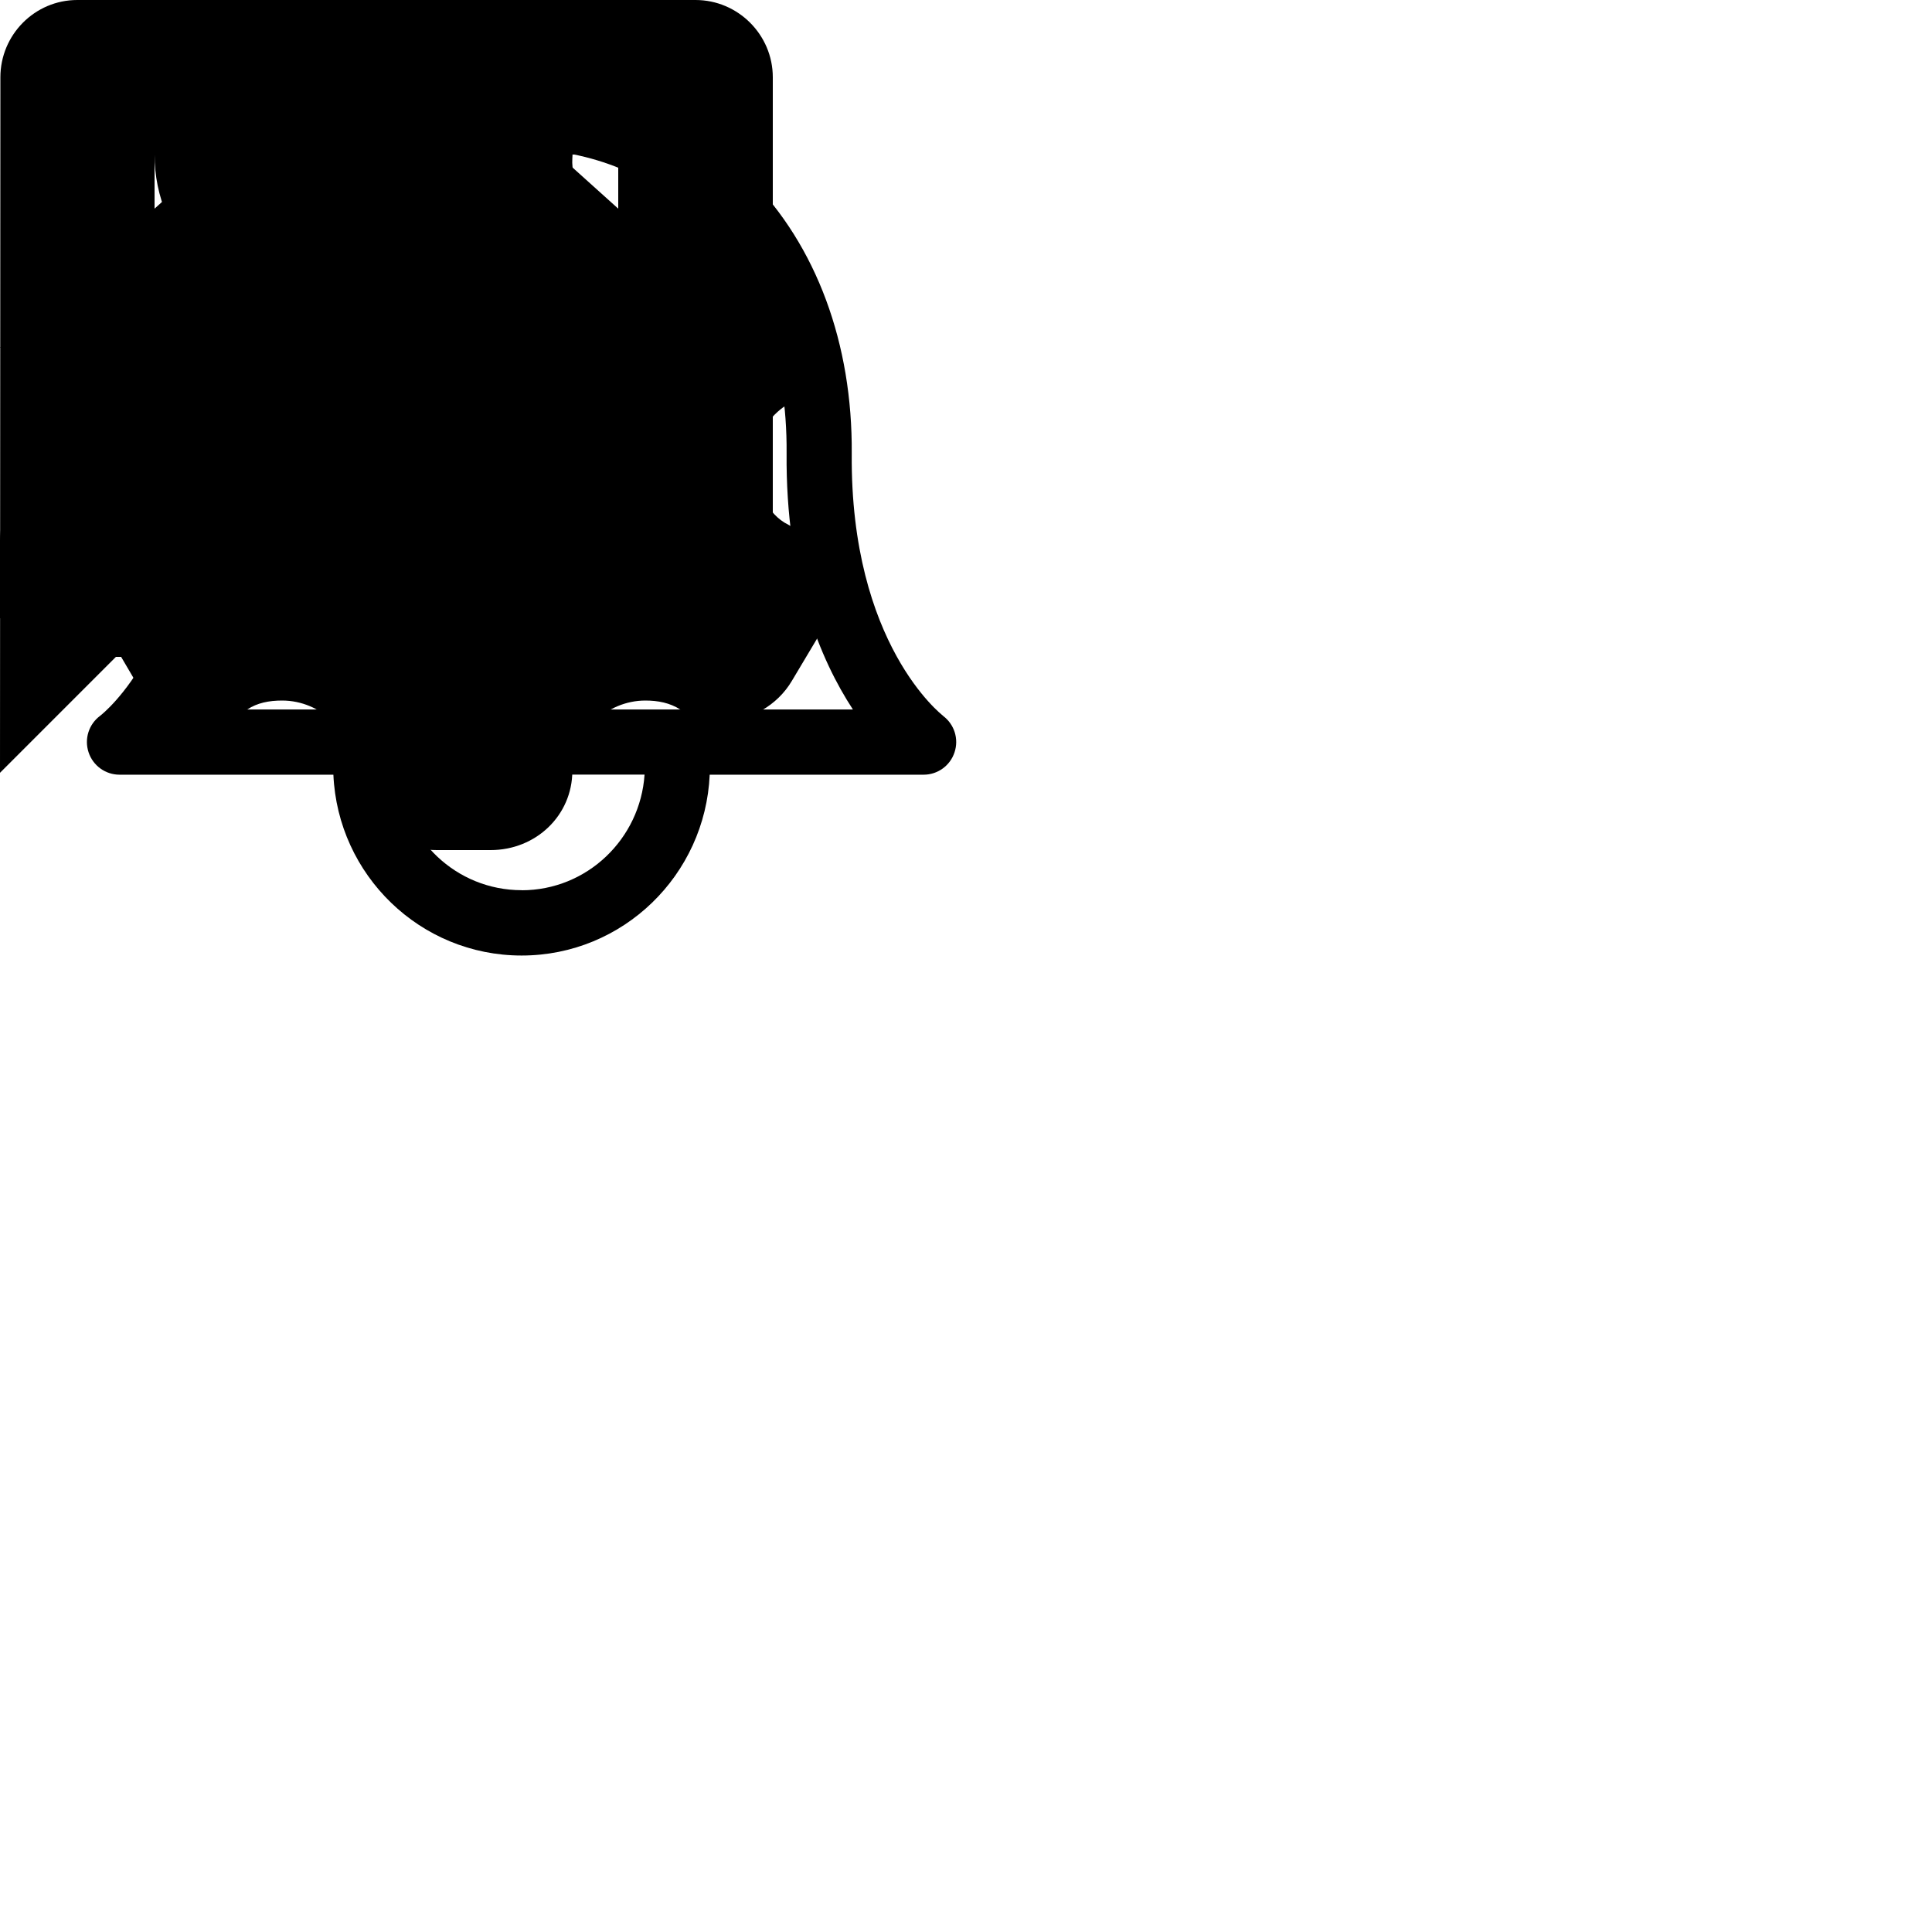
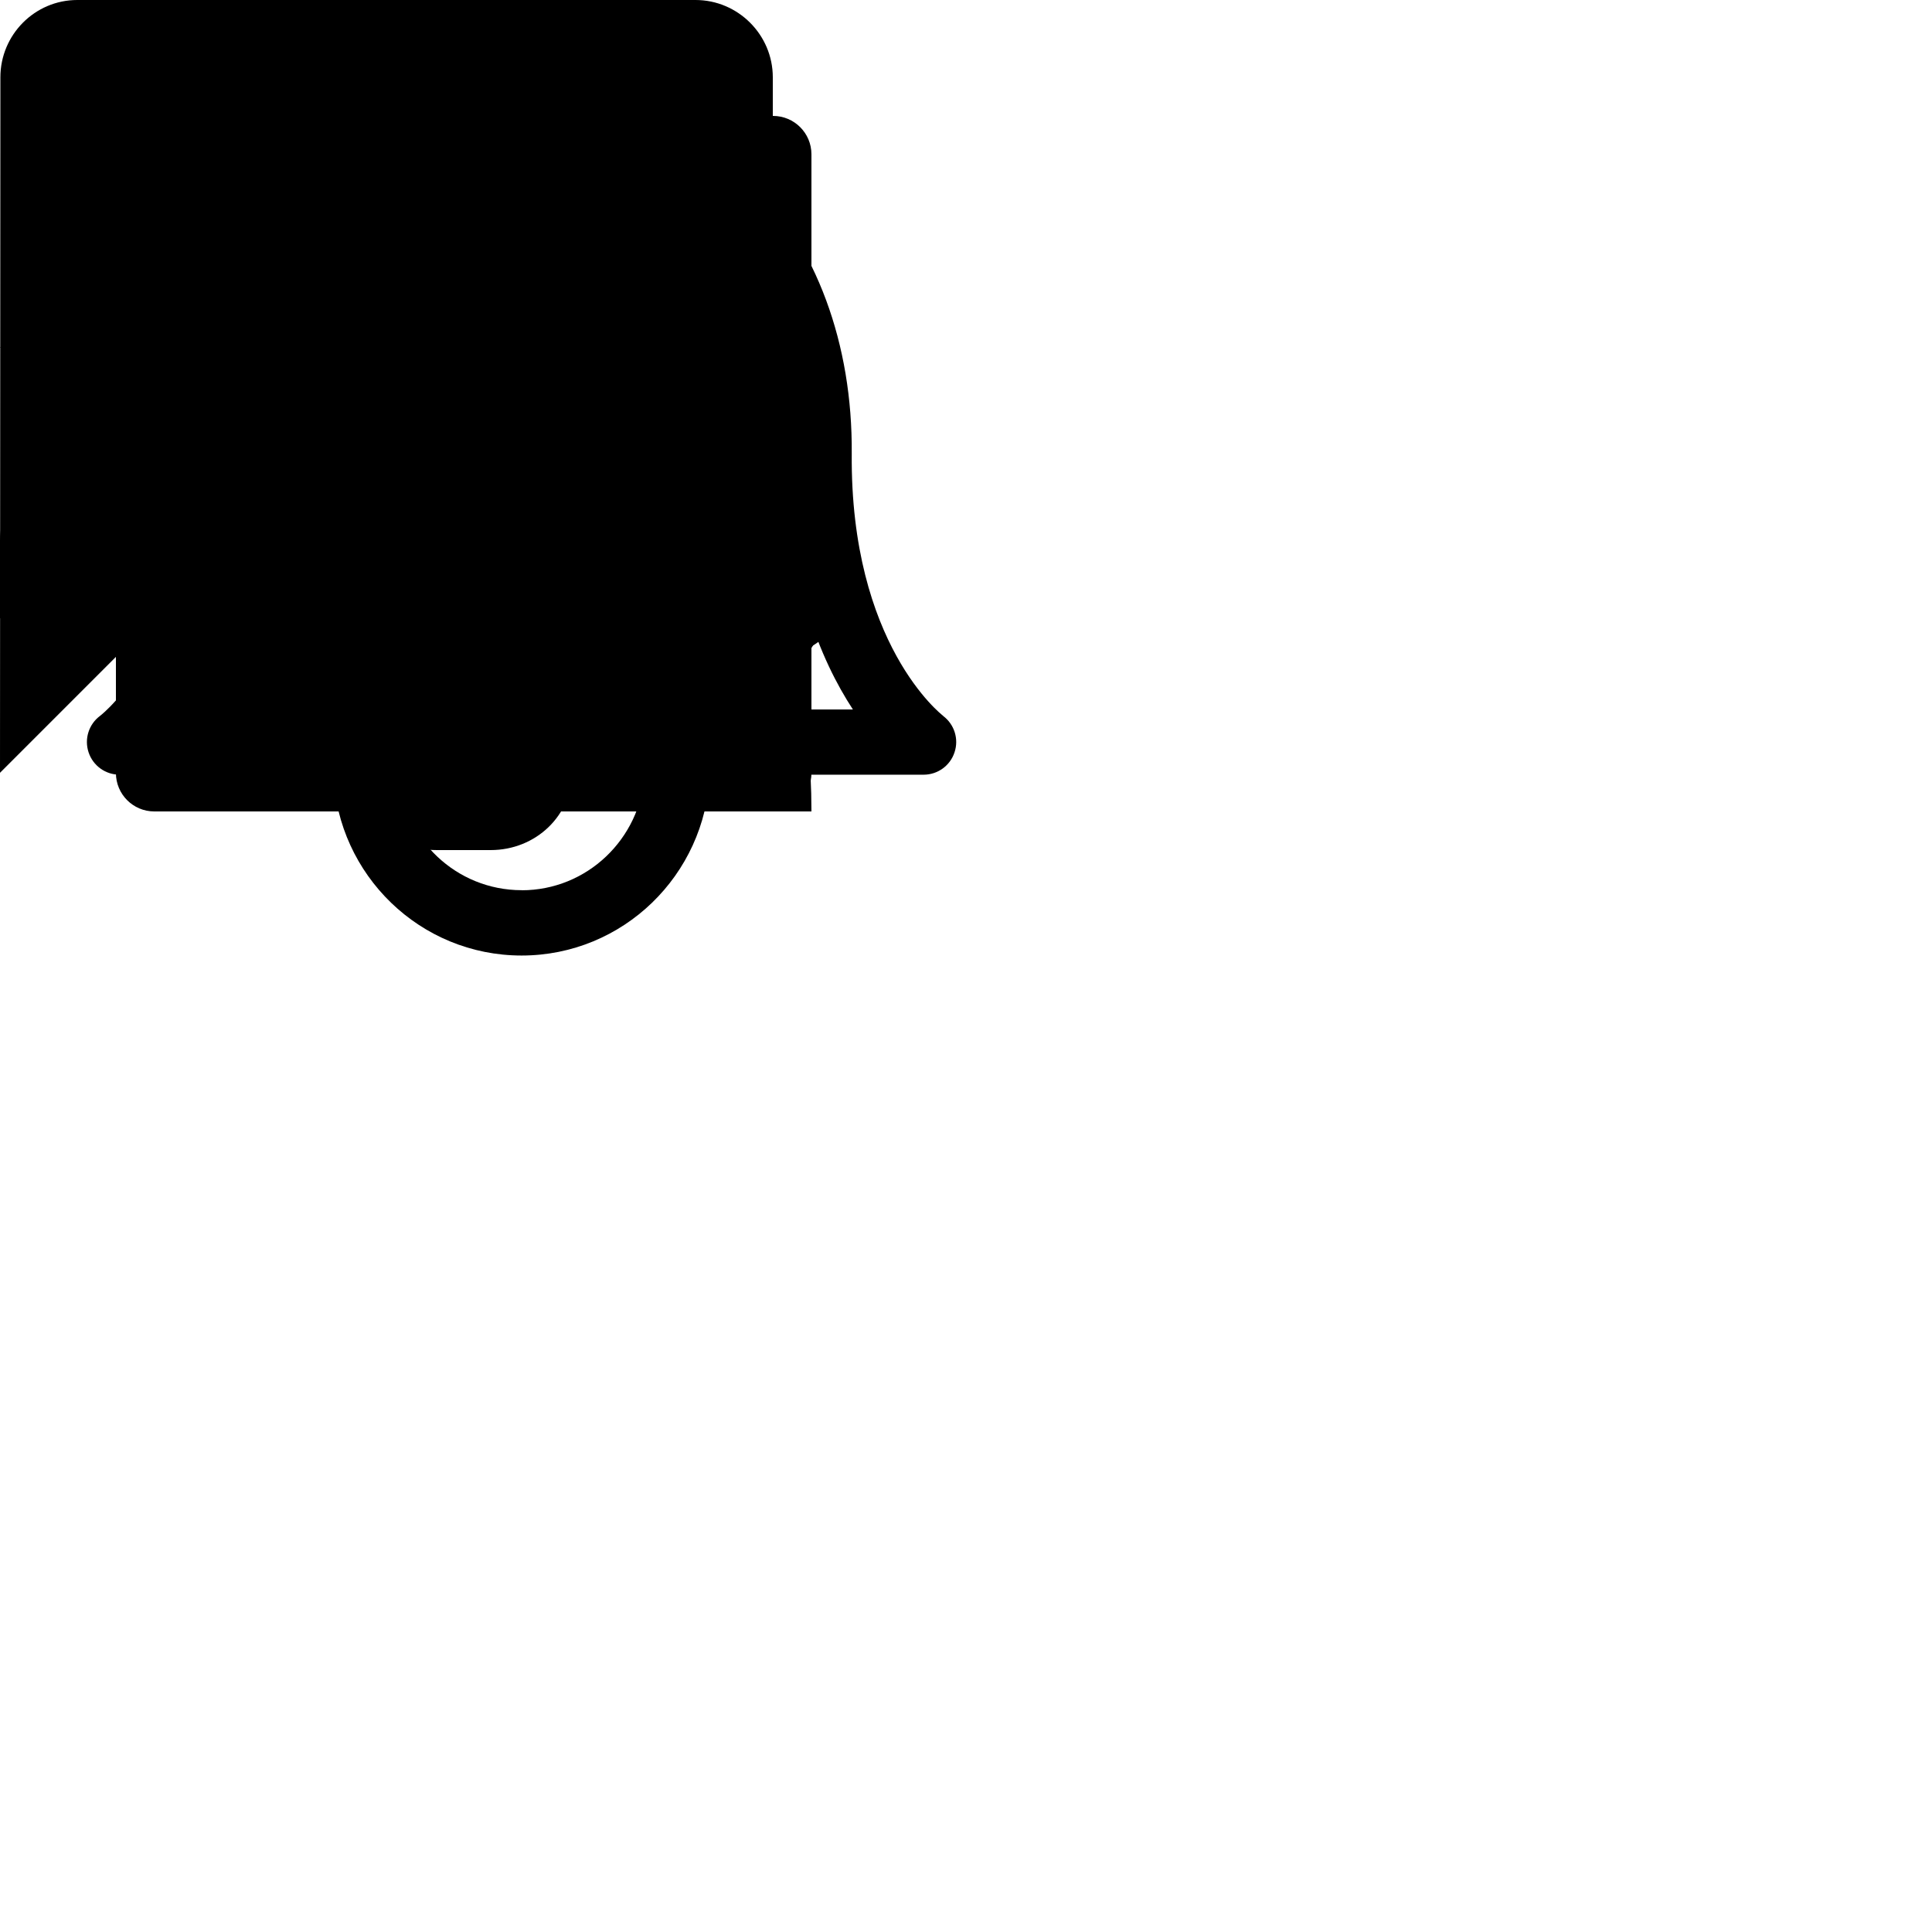
<svg xmlns="http://www.w3.org/2000/svg" viewBox="0 0 50 50" width="50px" height="50px">
  <g id="home">
    <path d="M8 17V11H12V17H17V9H20L10 0L0 9H3V17H8Z" fill="currentColor" />
  </g>
  <g id="profile">
    <path d="M8 8C10.21 8 12 6.21 12 4C12 1.79 10.21 0 8 0C5.79 0 4 1.79 4 4C4 6.21 5.79 8 8 8ZM8 10C5.33 10 0 11.34 0 14V16H16V14C16 11.34 10.67 10 8 10Z" fill="currentColor" />
  </g>
  <g id="messages">
    <path d="M18 0H2C0.9 0 0.01 0.9 0.01 2L0 20L4 16H18C19.1 16 20 15.1 20 14V2C20 0.9 19.1 0 18 0ZM16 12H4V10H16V12ZM16 9H4V7H16V9ZM16 6H4V4H16V6Z" fill="currentColor" />
  </g>
  <g id="notifications">
    <path d="M24.409 18.526C24.387 18.509 22.002 16.681 22.043 11.743C22.066 8.894 21.13 6.363 19.403 4.616C17.856 3.049 15.761 2.183 13.506 2.171H13.491C11.236 2.183 9.142 3.049 7.594 4.617C5.868 6.364 4.93 8.894 4.955 11.743C4.996 16.614 2.682 18.456 2.59 18.526C2.297 18.744 2.178 19.123 2.292 19.469C2.406 19.816 2.73 20.049 3.093 20.049H8.628C8.742 22.647 10.874 24.729 13.499 24.729C16.123 24.729 18.253 22.647 18.367 20.049H23.904C24.266 20.049 24.59 19.817 24.703 19.47C24.819 19.125 24.699 18.745 24.407 18.528L24.409 18.526ZM13.5 23.038C11.807 23.038 10.429 21.714 10.319 20.047H16.681C16.569 21.712 15.193 23.04 13.5 23.04V23.038ZM4.928 18.36C5.76 17.087 6.669 14.954 6.642 11.727C6.622 9.297 7.367 7.247 8.794 5.802C10.024 4.556 11.697 3.867 13.5 3.859C15.303 3.868 16.973 4.556 18.203 5.803C19.631 7.248 20.377 9.297 20.357 11.728C20.33 14.955 21.24 17.089 22.073 18.361H4.928V18.36Z" fill="currentColor" />
  </g>
  <g id="settings">
    <path fill-rule="evenodd" clip-rule="evenodd" d="M20.402 13.58C20.76 13.77 21.036 14.07 21.23 14.37C21.608 14.99 21.578 15.75 21.21 16.42L20.494 17.62C20.116 18.26 19.411 18.66 18.685 18.66C18.328 18.66 17.929 18.56 17.602 18.36C17.336 18.19 17.03 18.13 16.703 18.13C15.691 18.13 14.843 18.96 14.812 19.95C14.812 21.1 13.872 22 12.697 22H11.307C10.121 22 9.181 21.1 9.181 19.95C9.161 18.96 8.312 18.13 7.301 18.13C6.963 18.13 6.657 18.19 6.401 18.36C6.074 18.56 5.666 18.66 5.318 18.66C4.582 18.66 3.877 18.26 3.499 17.62L2.794 16.42C2.416 15.77 2.395 14.99 2.773 14.37C2.937 14.07 3.244 13.77 3.591 13.58C3.877 13.44 4.061 13.21 4.235 12.94C4.746 12.08 4.439 10.95 3.571 10.44C2.559 9.87 2.232 8.6 2.814 7.61L3.499 6.43C4.092 5.44 5.359 5.09 6.381 5.67C7.27 6.15 8.425 5.83 8.946 4.98C9.11 4.7 9.202 4.4 9.181 4.1C9.161 3.71 9.273 3.34 9.467 3.04C9.845 2.42 10.53 2.02 11.276 2H12.717C13.473 2 14.158 2.42 14.536 3.04C14.72 3.34 14.843 3.71 14.812 4.1C14.792 4.4 14.884 4.7 15.047 4.98C15.568 5.83 16.723 6.15 17.622 5.67C18.634 5.09 19.912 5.44 20.494 6.43L21.179 7.61C21.772 8.6 21.445 9.87 20.423 10.44C19.554 10.95 19.247 12.08 19.769 12.94C19.932 13.21 20.116 13.44 20.402 13.58ZM9.11 12.01C9.11 13.58 10.408 14.83 12.012 14.83C13.616 14.83 14.884 13.58 14.884 12.01C14.884 10.44 13.616 9.18 12.012 9.18C10.408 9.18 9.11 10.44 9.11 12.01Z" fill="currentColor" />
  </g>
+   <g id="location">
+     <path fill-rule="evenodd" clip-rule="evenodd" d="M5 9C5 5.13 8.13 2 12 2C15.87 2 19 5.13 19 9C19 13.17 14.58 18.92 12.77 21.11C12.37 21.59 11.64 21.59 11.24 21.11C9.42 18.92 5 13.17 5 9ZM9.5 9C9.5 10.38 10.62 11.5 12 11.5C13.38 11.5 14.5 10.38 14.5 9C14.5 7.62 13.38 6.5 12 6.5C10.62 6.5 9.5 7.62 9.5 9Z" fill="currentColor" />
+   </g>
+   <g id="phone">
+     <path fill-rule="evenodd" clip-rule="evenodd" d="M19.23 15.26L16.69 14.97C16.08 14.9 15.48 15.11 15.05 15.54L13.21 17.38C10.38 15.94 8.06 13.63 6.62 10.79L8.47 8.94C8.9 8.51 9.11 7.91 9.04 7.3L8.75 4.78C8.63 3.77 7.78 3.01 6.76 3.01H5.03C3.9 3.01 2.96 3.95 3.03 5.08C3.56 13.62 10.39 20.44 18.92 20.97C20.05 21.04 20.99 20.1 20.99 18.97V17.24C21 16.23 20.24 15.38 19.23 15.26Z" fill="currentColor" />
+   </g>
+   <g id="fax">
+     <path fill-rule="evenodd" clip-rule="evenodd" d="M7 3H17C17.55 3 18 3.45 18 4V6C18 6.55 17.55 7 17 7H7C6.45 7 6 6.55 6 6V4C6 3.45 6.45 3 7 3ZM5 8H19C20.66 8 22 9.34 22 11V15C22 16.1 21.1 17 20 17H18V19C18 20.1 17.1 21 16 21H8C6.9 21 6 20.1 6 19V17H4C2.9 17 2 16.1 2 15V11C2 9.34 3.34 8 5 8ZM9 19H15C15.55 19 16 18.55 16 18V14H8V18C8 18.55 8.45 19 9 19ZM19 12C18.45 12 18 11.55 18 11C18 10.45 18.45 10 19 10C19.55 10 20 10.45 20 11C20 11.55 19.55 12 19 12Z" fill="currentColor" />
+   </g>
+   <g id="facebook">
+     <path d="M12.614 21H3.993C3.445 21 3 20.555 3 20.006V3.993C3 3.445 3.445 3 3.993 3H20.007C20.555 3 21 3.445 21 3.993V20.006C21 20.555 20.555 21 20.007 21H15.42V14.029H17.759L18.11 11.313H15.42V9.578C15.42 8.792 15.638 8.256 16.766 8.256L18.204 8.255V5.826C17.956 5.793 17.102 5.719 16.108 5.719C14.034 5.719 12.614 6.985 12.614 9.309V11.313H10.269V14.029H12.614V21Z" fill="currentColor" />
+   </g>
+   <g id="twitter">
+     <path d="M21 6.776C20.339 7.077 19.627 7.281 18.88 7.372C19.642 6.904 20.228 6.161 20.503 5.277C19.789 5.711 19 6.026 18.157 6.195C17.485 5.459 16.525 5 15.462 5C13.424 5 11.77 6.696 11.77 8.787C11.77 9.083 11.802 9.372 11.865 9.649C8.796 9.491 6.076 7.985 4.253 5.691C3.935 6.252 3.753 6.904 3.753 7.597C3.753 8.91 4.405 10.069 5.396 10.749C4.792 10.73 4.221 10.558 3.723 10.276V10.323C3.723 12.158 4.996 13.689 6.686 14.036C6.377 14.125 6.05 14.169 5.713 14.169C5.475 14.169 5.243 14.146 5.018 14.102C5.488 15.606 6.851 16.701 8.468 16.73C7.204 17.747 5.611 18.352 3.881 18.352C3.583 18.352 3.288 18.335 3 18.3C4.634 19.373 6.576 20 8.661 20C15.454 20 19.168 14.231 19.168 9.226C19.168 9.062 19.165 8.897 19.159 8.736C19.88 8.202 20.507 7.535 21 6.776Z" fill="currentColor" />
+   </g>
+   <g id="linkedin">
+     <path fill-rule="evenodd" clip-rule="evenodd" d="M5.119 7.771H5.093C3.823 7.771 3 6.94 3 5.887C3 4.813 3.848 4 5.143 4C6.437 4 7.233 4.811 7.259 5.884C7.259 6.937 6.437 7.771 5.119 7.771ZM21 20H17.022V14.375C17.022 12.903 16.399 11.898 15.031 11.898C13.984 11.898 13.402 12.576 13.131 13.23C13.042 13.437 13.043 13.715 13.045 14.001V14.001C13.045 14.04 13.046 14.079 13.046 14.118V20H9.104C9.104 20 9.155 10.037 9.104 9.131H13.046V10.837C13.278 10.091 14.538 9.026 16.548 9.026C19.041 9.026 21 10.59 21 13.956V20ZM6.962 9.131H3.454V20H6.962V9.131Z" fill="currentColor" />
+   </g>
+   <g id="instagram">
+     <path fill-rule="evenodd" clip-rule="evenodd" d="M12 3C9.556 3 9.249 3.01 8.289 3.054C7.331 3.098 6.677 3.25 6.105 3.473C5.513 3.702 5.011 4.01 4.511 4.511C4.01 5.011 3.702 5.513 3.473 6.105C3.25 6.677 3.098 7.331 3.054 8.289C3.01 9.249 3 9.556 3 12C3 14.444 3.01 14.751 3.054 15.711C3.098 16.669 3.25 17.323 3.473 17.895C3.702 18.487 4.01 18.989 4.511 19.489C5.011 19.99 5.513 20.297 6.105 20.527C6.677 20.75 7.331 20.902 8.289 20.946C9.249 20.99 9.556 21 12 21C14.444 21 14.751 20.99 15.711 20.946C16.669 20.902 17.323 20.75 17.895 20.527C18.487 20.297 18.989 19.99 19.489 19.489C19.99 18.989 20.297 18.487 20.527 17.895C20.75 17.323 20.902 16.669 20.946 15.711C20.99 14.751 21 14.444 21 12C21 9.556 20.99 9.249 20.946 8.289C20.902 7.331 20.75 6.677 20.527 6.105C20.297 5.513 19.99 5.011 19.489 4.511C18.989 4.01 18.487 3.702 17.895 3.473C17.323 3.25 16.669 3.098 15.711 3.054C14.751 3.01 14.444 3 12 3ZM12 4.622C14.403 4.622 14.688 4.631 15.637 4.674C16.514 4.714 16.991 4.861 17.308 4.984C17.728 5.147 18.028 5.342 18.343 5.657C18.658 5.972 18.853 6.272 19.016 6.692C19.139 7.009 19.286 7.486 19.326 8.363C19.369 9.312 19.378 9.597 19.378 12C19.378 14.403 19.369 14.688 19.326 15.637C19.286 16.514 19.139 16.991 19.016 17.308C18.853 17.728 18.658 18.028 18.343 18.343C18.028 18.658 17.728 18.853 17.308 19.016C16.991 19.139 16.514 19.286 15.637 19.326C14.688 19.369 14.403 19.378 12 19.378C9.597 19.378 9.312 19.369 8.363 19.326C7.486 19.286 7.009 19.139 6.692 19.016C6.272 18.853 5.972 18.658 5.657 18.343C5.342 18.028 5.147 17.728 4.984 17.308C4.861 16.991 4.714 16.514 4.674 15.637C4.631 14.688 4.622 14.403 4.622 12C4.622 9.597 4.631 9.312 4.674 8.363C4.714 7.486 4.861 7.009 4.984 6.692C5.147 6.272 5.342 5.972 5.657 5.657C5.972 5.342 6.272 5.147 6.692 4.984C7.009 4.861 7.486 4.714 8.363 4.674C9.312 4.631 9.597 4.622 12 4.622ZM7.378 12C7.378 9.448 9.448 7.378 12 7.378C14.553 7.378 16.622 9.448 16.622 12C16.622 14.553 14.553 16.622 12 16.622C9.448 16.622 7.378 14.553 7.378 12ZM12 15C10.343 15 9 13.657 9 12C9 10.343 10.343 9 12 9C13.657 9 15 10.343 15 12C15 13.657 13.657 15 12 15ZM16.804 8.276C17.401 8.276 17.884 7.792 17.884 7.196C17.884 6.599 17.401 6.116 16.804 6.116C16.208 6.116 15.724 6.599 15.724 7.196C15.724 7.792 16.208 8.276 16.804 8.276Z" fill="currentColor" />
+   </g>
+   <g id="youtube">
+     <path fill-rule="evenodd" clip-rule="evenodd" d="M20.105 6.97C20.644 7.531 20.82 8.804 20.82 8.804C20.82 8.804 21 10.3 21 11.796V13.198C21 14.694 20.82 16.189 20.82 16.189C20.82 16.189 20.644 17.463 20.105 18.024C19.488 18.687 18.804 18.756 18.417 18.795C18.375 18.799 18.336 18.803 18.301 18.807C15.782 18.994 12 19 12 19C12 19 7.32 18.956 5.88 18.814C5.812 18.801 5.729 18.791 5.635 18.779C5.179 18.723 4.463 18.635 3.895 18.024C3.356 17.463 3.18 16.189 3.18 16.189C3.18 16.189 3 14.694 3 13.198V11.796C3 10.3 3.18 8.804 3.18 8.804C3.18 8.804 3.356 7.531 3.895 6.97C4.513 6.305 5.198 6.238 5.584 6.199C5.626 6.195 5.664 6.191 5.699 6.187C8.218 6 11.996 6 11.996 6H12.004C12.004 6 15.782 6 18.301 6.187C18.336 6.191 18.374 6.195 18.416 6.199C18.802 6.238 19.487 6.305 20.105 6.97ZM10.141 9.704L10.142 14.897L15.004 12.31L10.141 9.704Z" fill="currentColor" />
+   </g>
+   <g id="rss">
+     <path fill-rule="evenodd" clip-rule="evenodd" d="M21 21H17.572C17.572 12.965 11.035 6.428 3 6.428V3C12.925 3 21 11.075 21 21ZM3 18.429C3 17.009 4.152 15.857 5.572 15.857C6.992 15.857 8.143 17.009 8.143 18.429C8.143 19.849 6.992 21 5.572 21C4.152 21 3 19.849 3 18.429ZM11.572 21H15C15 14.383 9.617 9 3 9V12.429C7.726 12.429 11.572 16.274 11.572 21Z" fill="currentColor" />
+   </g>
</svg>
